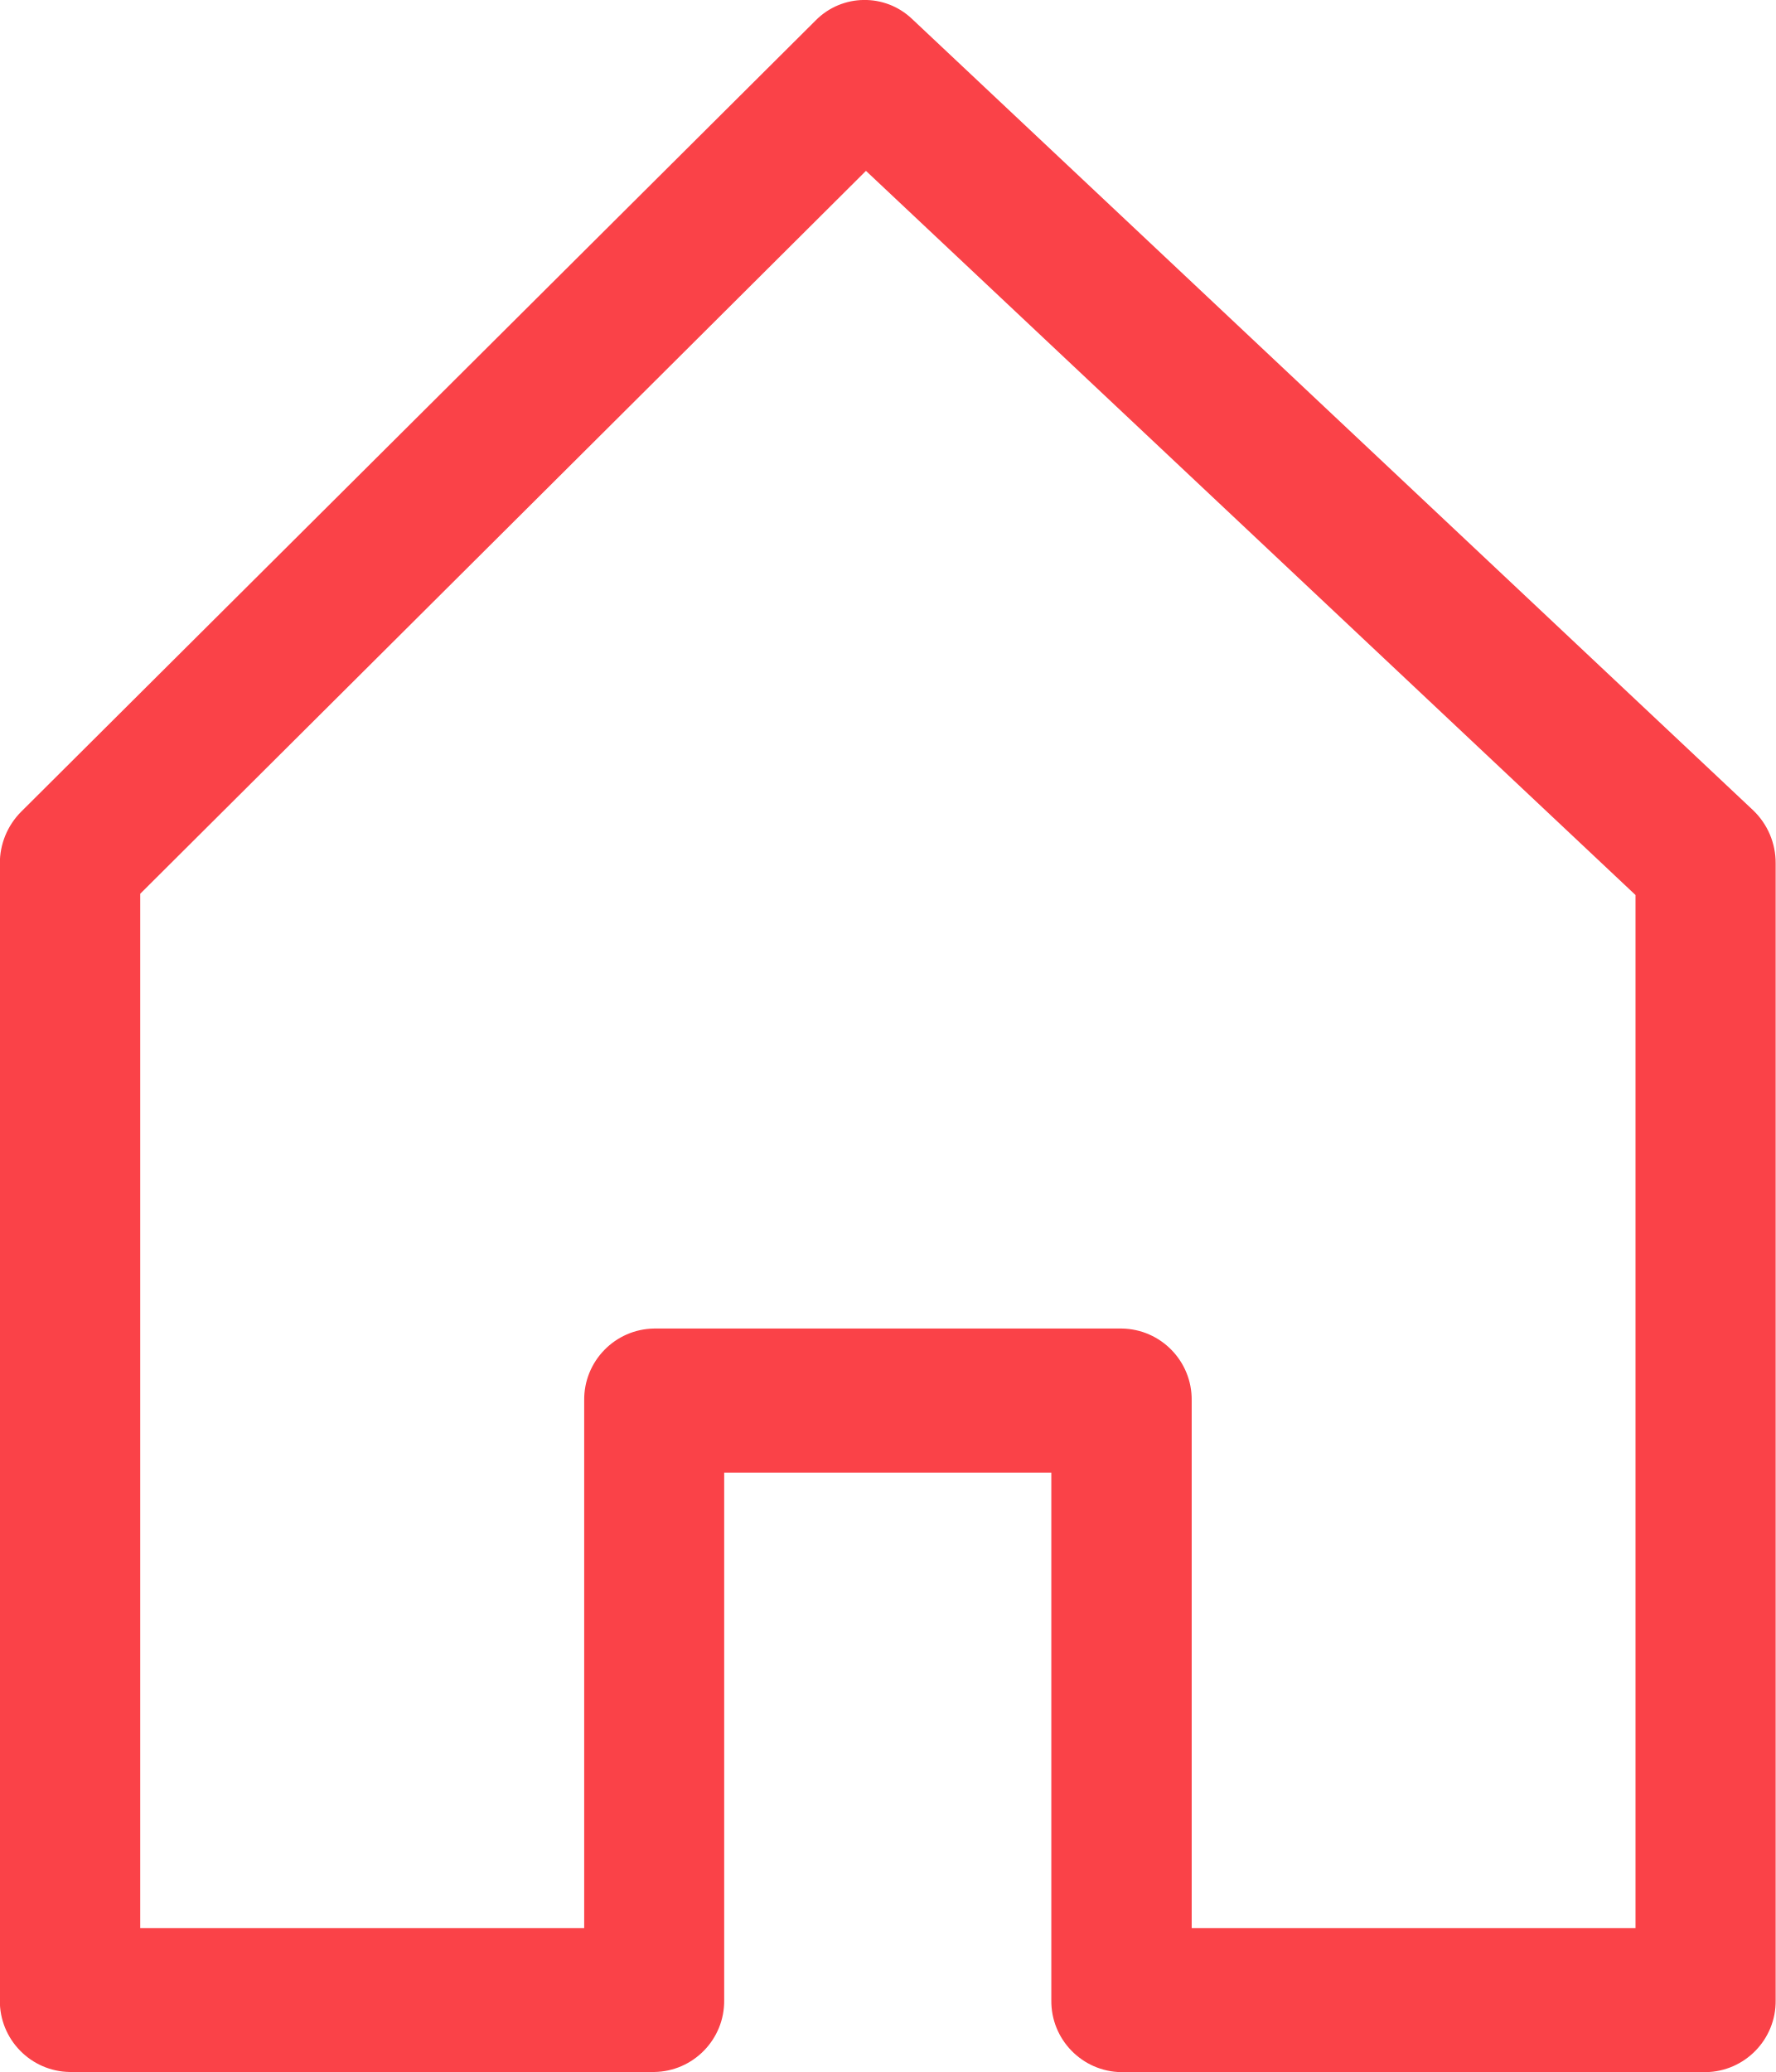
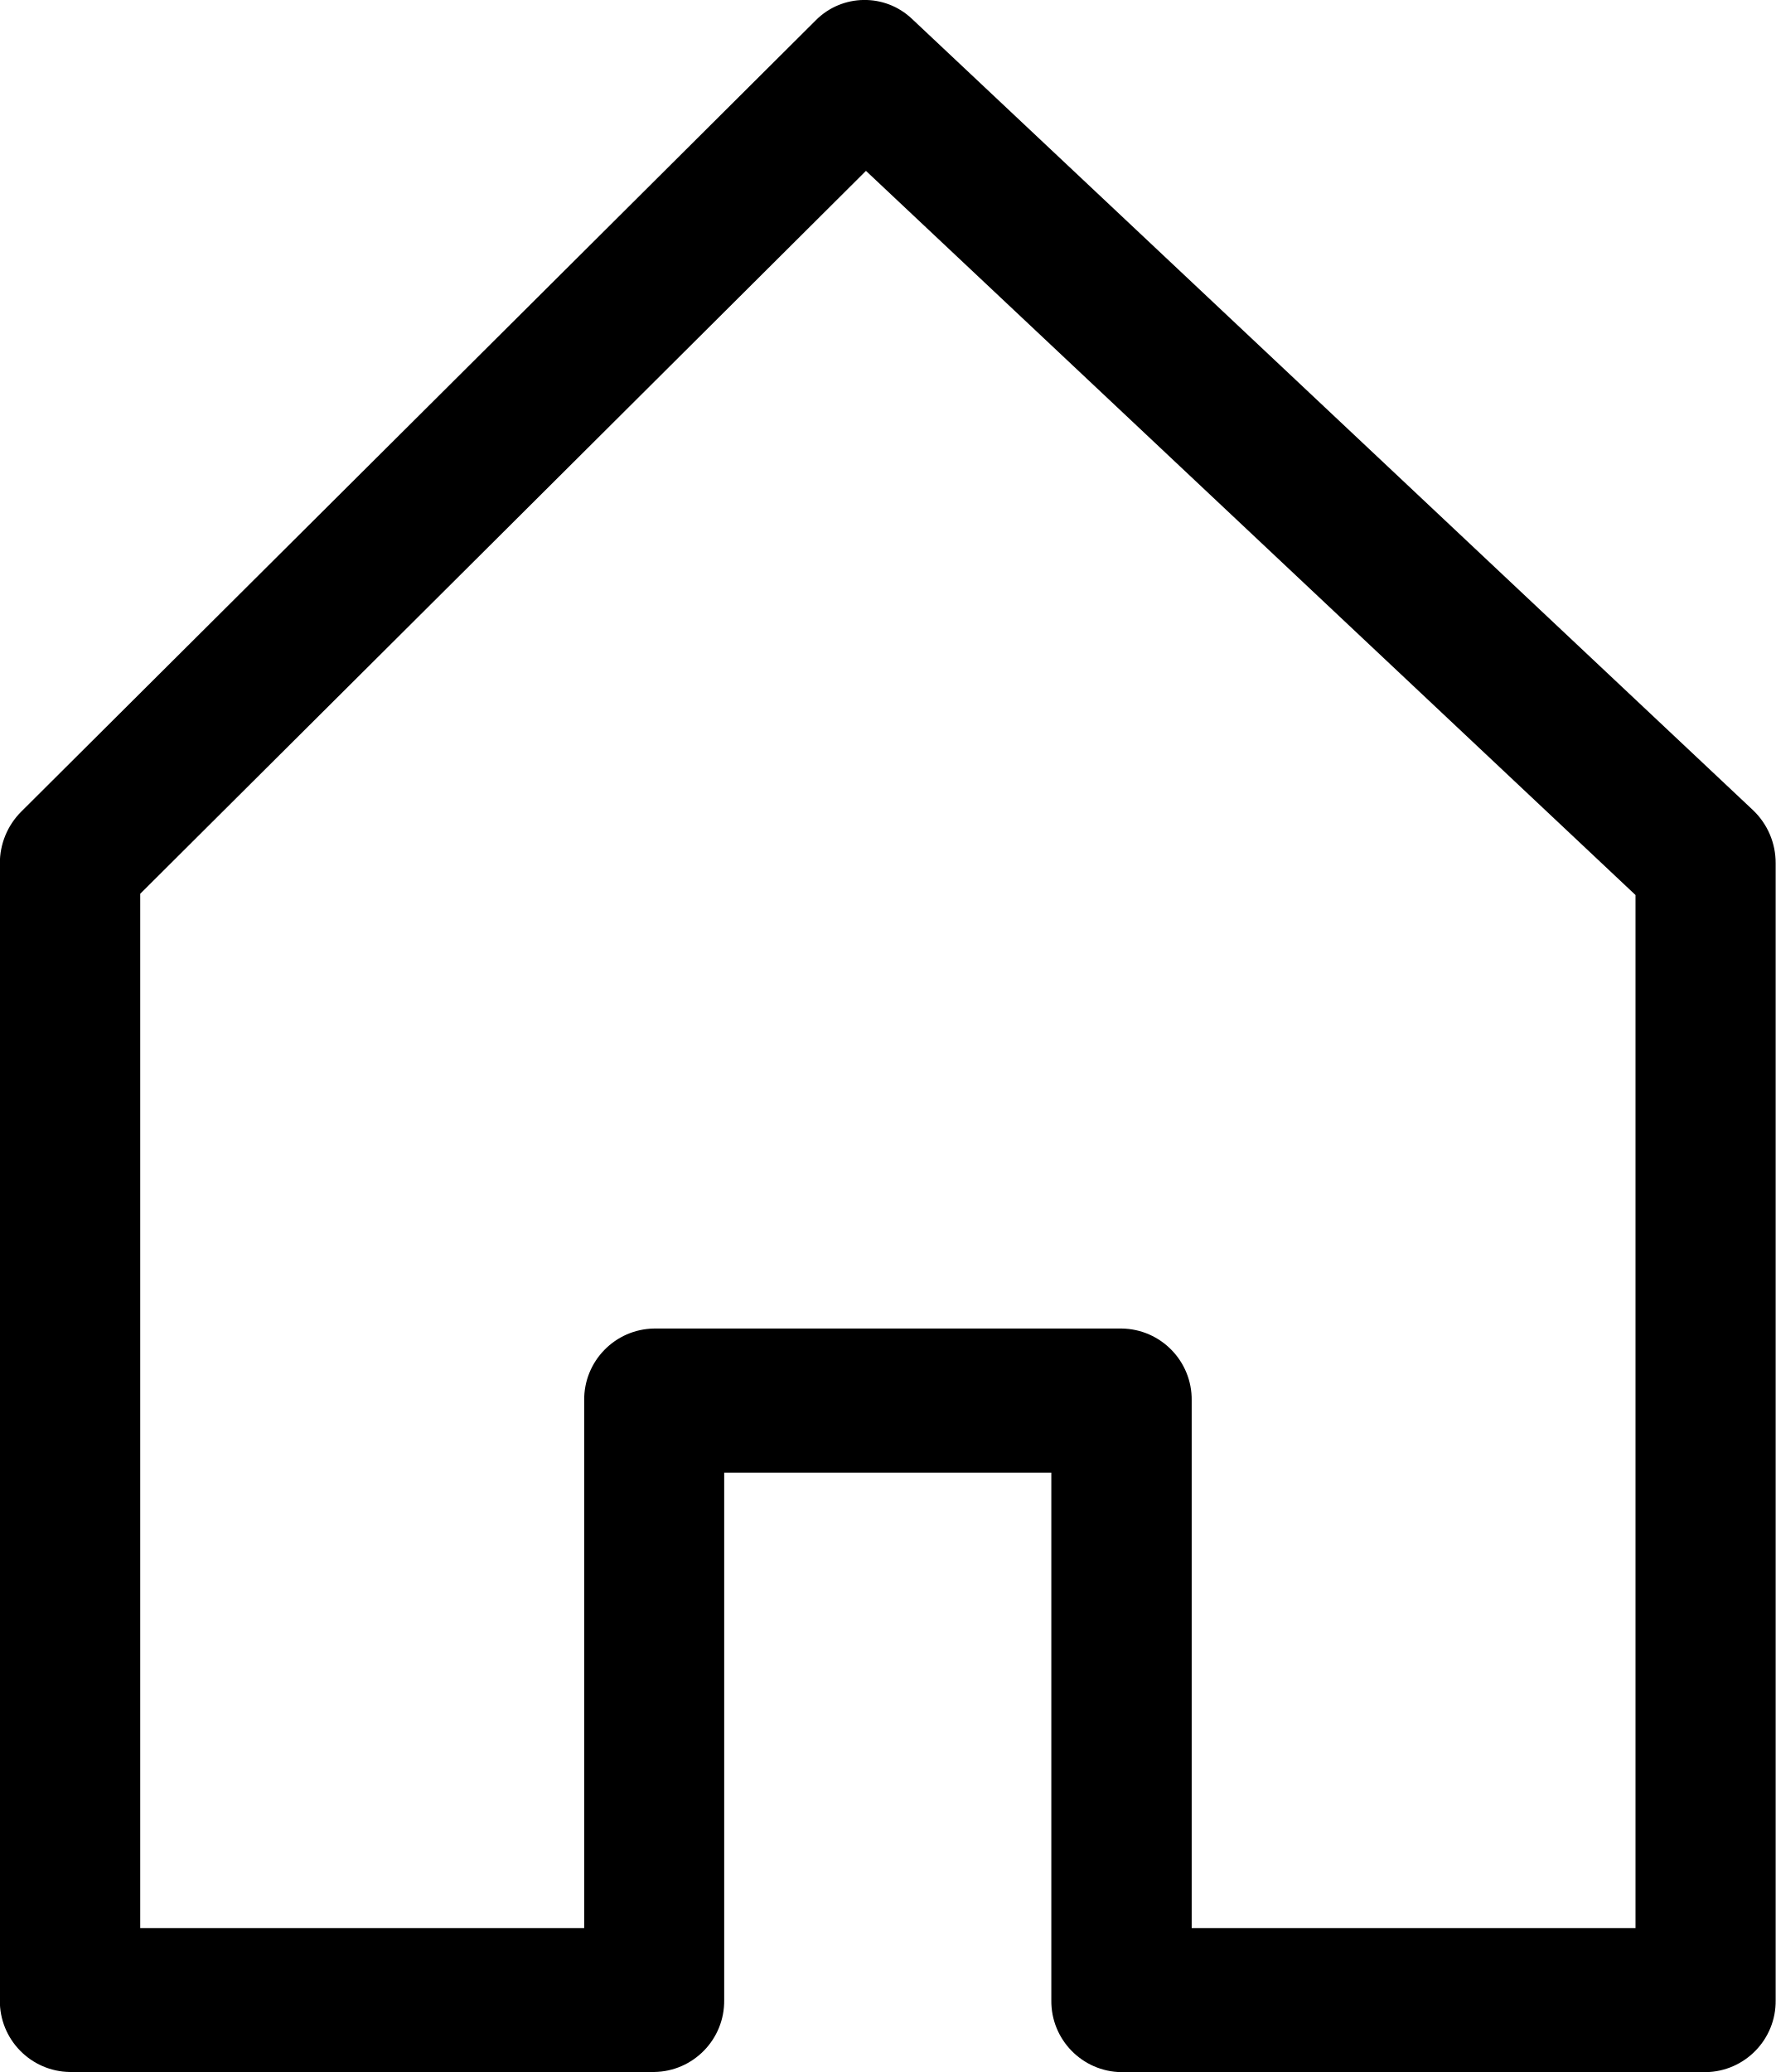
<svg xmlns="http://www.w3.org/2000/svg" id="home" width="24" height="28" viewBox="0 0 24 28">
-   <path id="Path" d="M54.507,10.95,43.139.255a.93.93,0,0,0-1.3.019L31.1,10.969a.985.985,0,0,0-.288.7V27.028a.96.96,0,0,0,.947.972h7.895a.96.96,0,0,0,.947-.972V19.9h4.421v7.13a.96.96,0,0,0,.947.972h7.895a.96.96,0,0,0,.947-.972V11.666A.984.984,0,0,0,54.507,10.95ZM52.919,26.055h-6v-7.13a.96.96,0,0,0-.947-.972H39.656a.96.96,0,0,0-.947.972v7.13h-6V12.078l9.808-9.769,10.4,9.786V26.055Z" transform="translate(-30.814 0)" fill="#fa4248" />
+   <path id="Path" d="M54.507,10.95,43.139.255a.93.93,0,0,0-1.3.019L31.1,10.969a.985.985,0,0,0-.288.7V27.028a.96.96,0,0,0,.947.972h7.895a.96.96,0,0,0,.947-.972V19.9h4.421v7.13a.96.96,0,0,0,.947.972h7.895a.96.96,0,0,0,.947-.972V11.666A.984.984,0,0,0,54.507,10.95ZM52.919,26.055h-6v-7.13a.96.96,0,0,0-.947-.972H39.656a.96.96,0,0,0-.947.972v7.13h-6V12.078l9.808-9.769,10.4,9.786V26.055Z" transform="translate(-30.814 0)" fill="currentColor" />
</svg>
